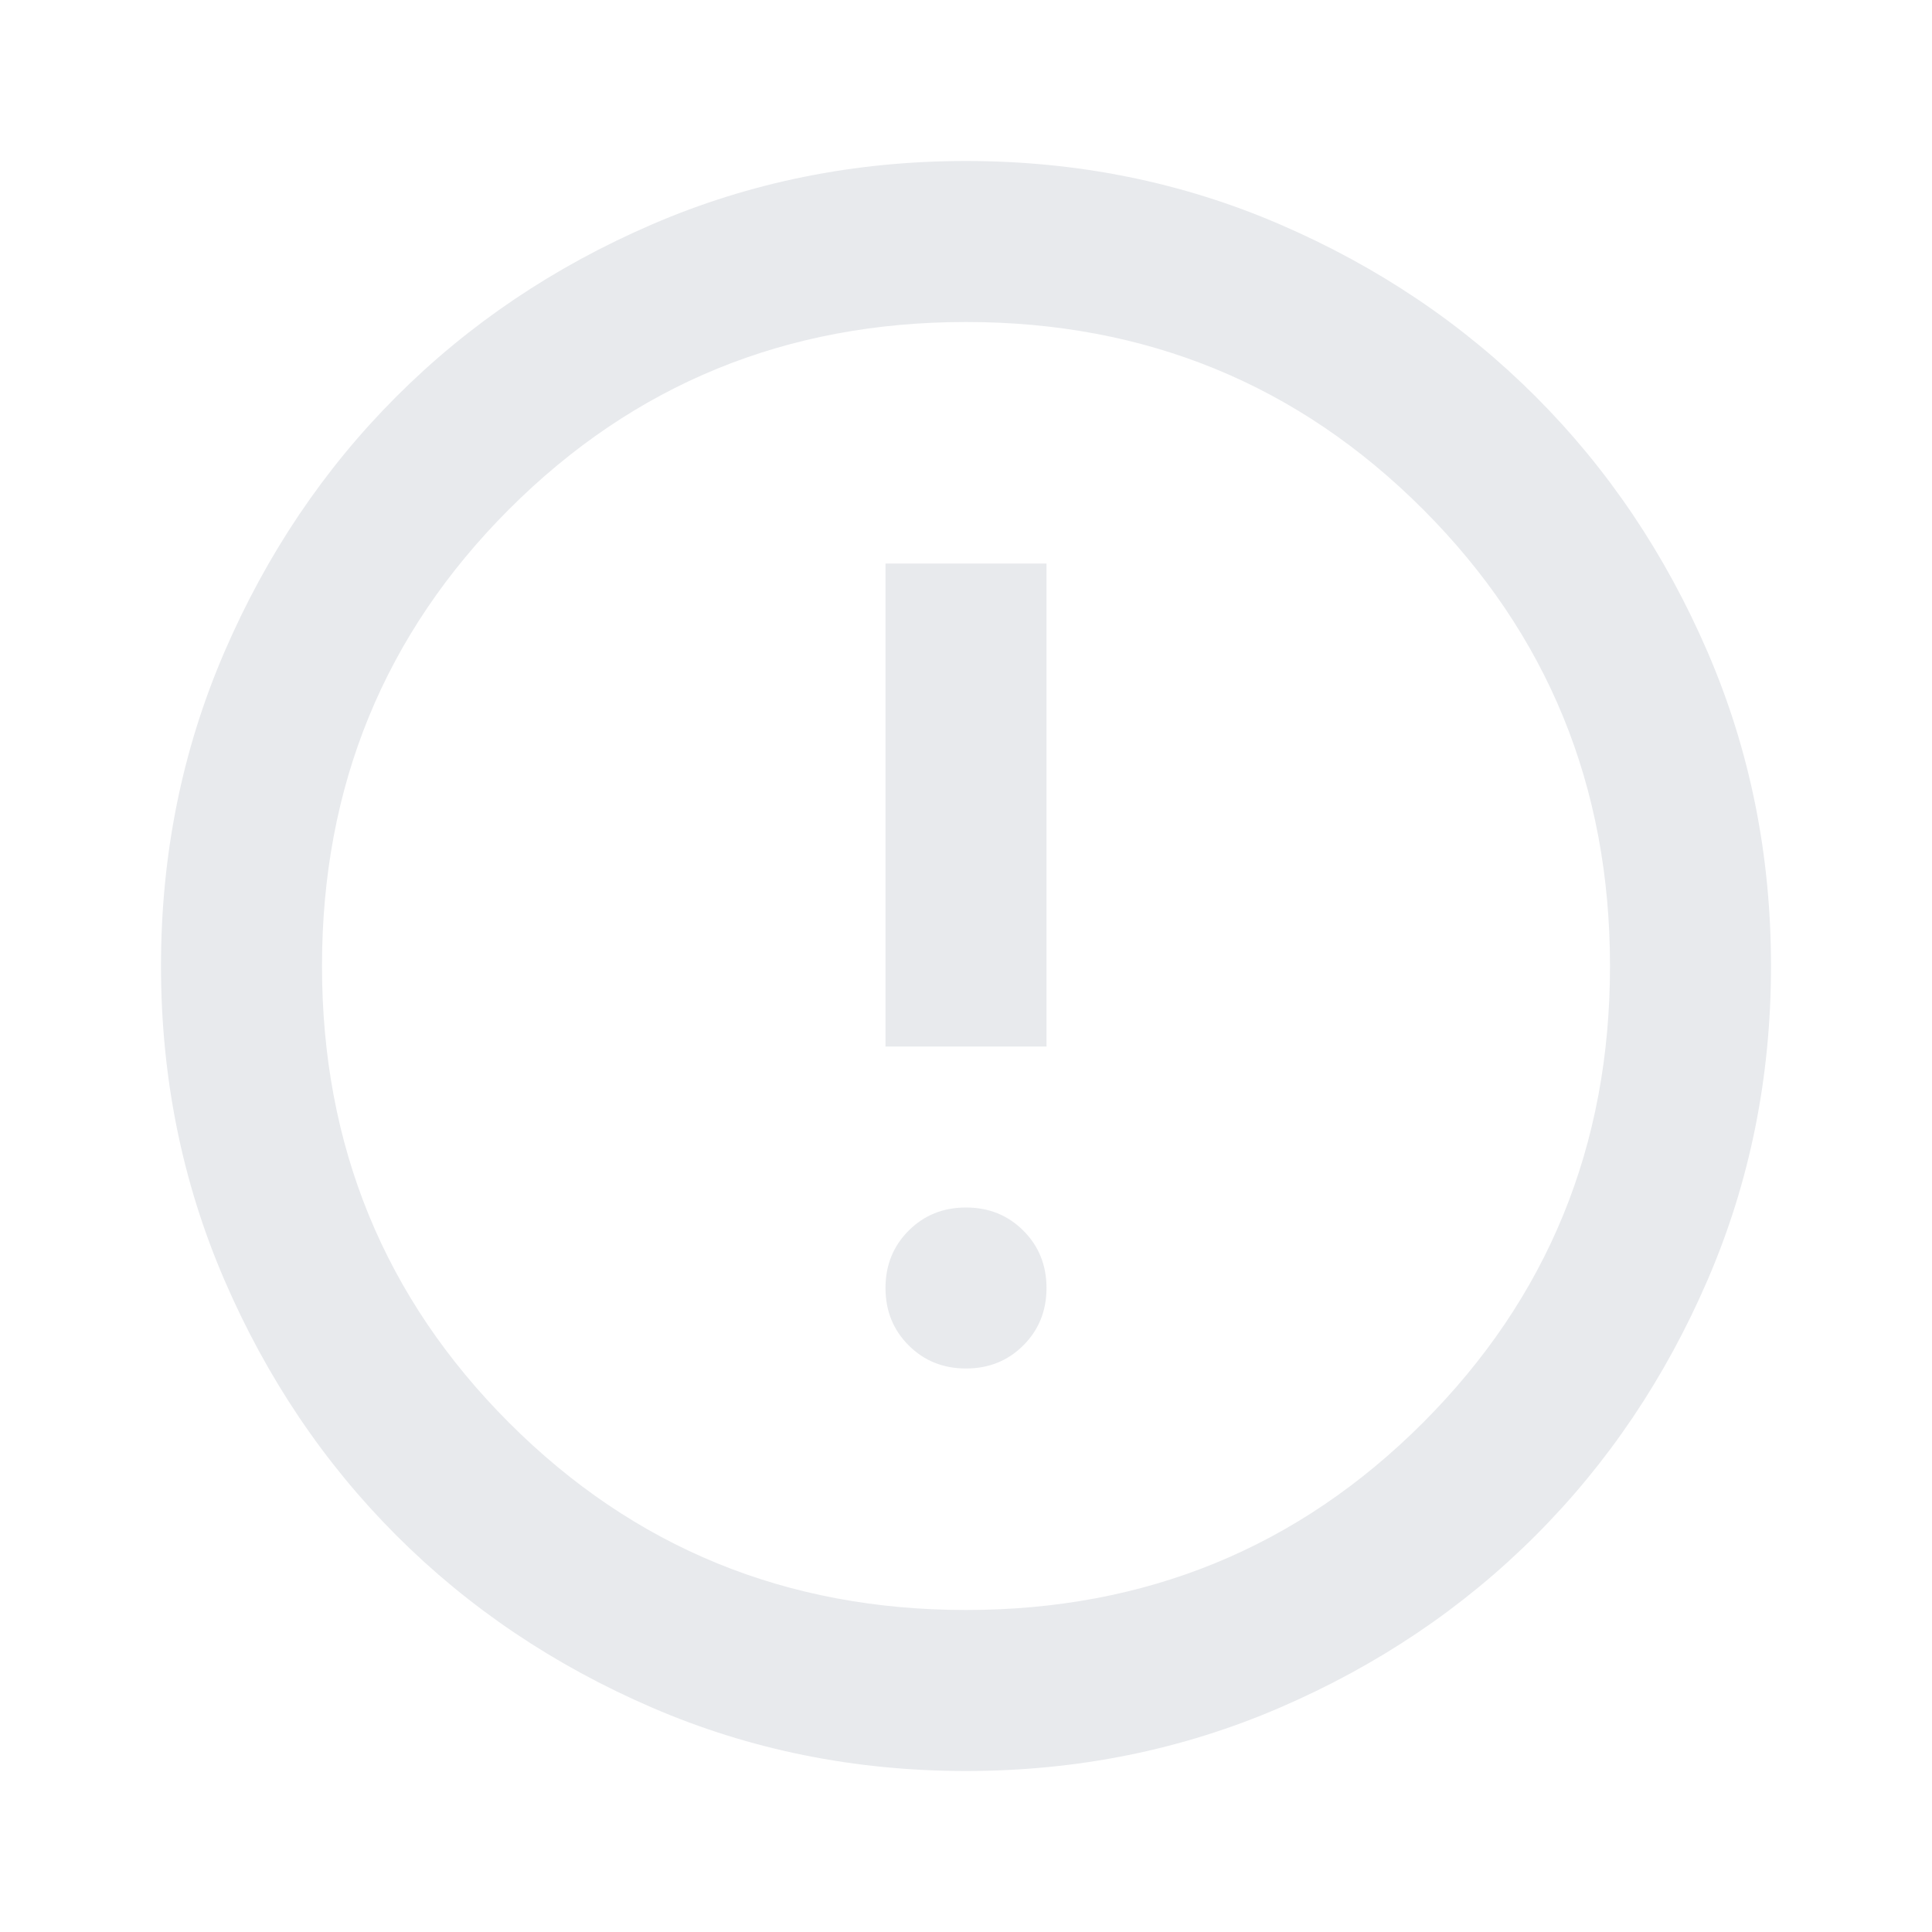
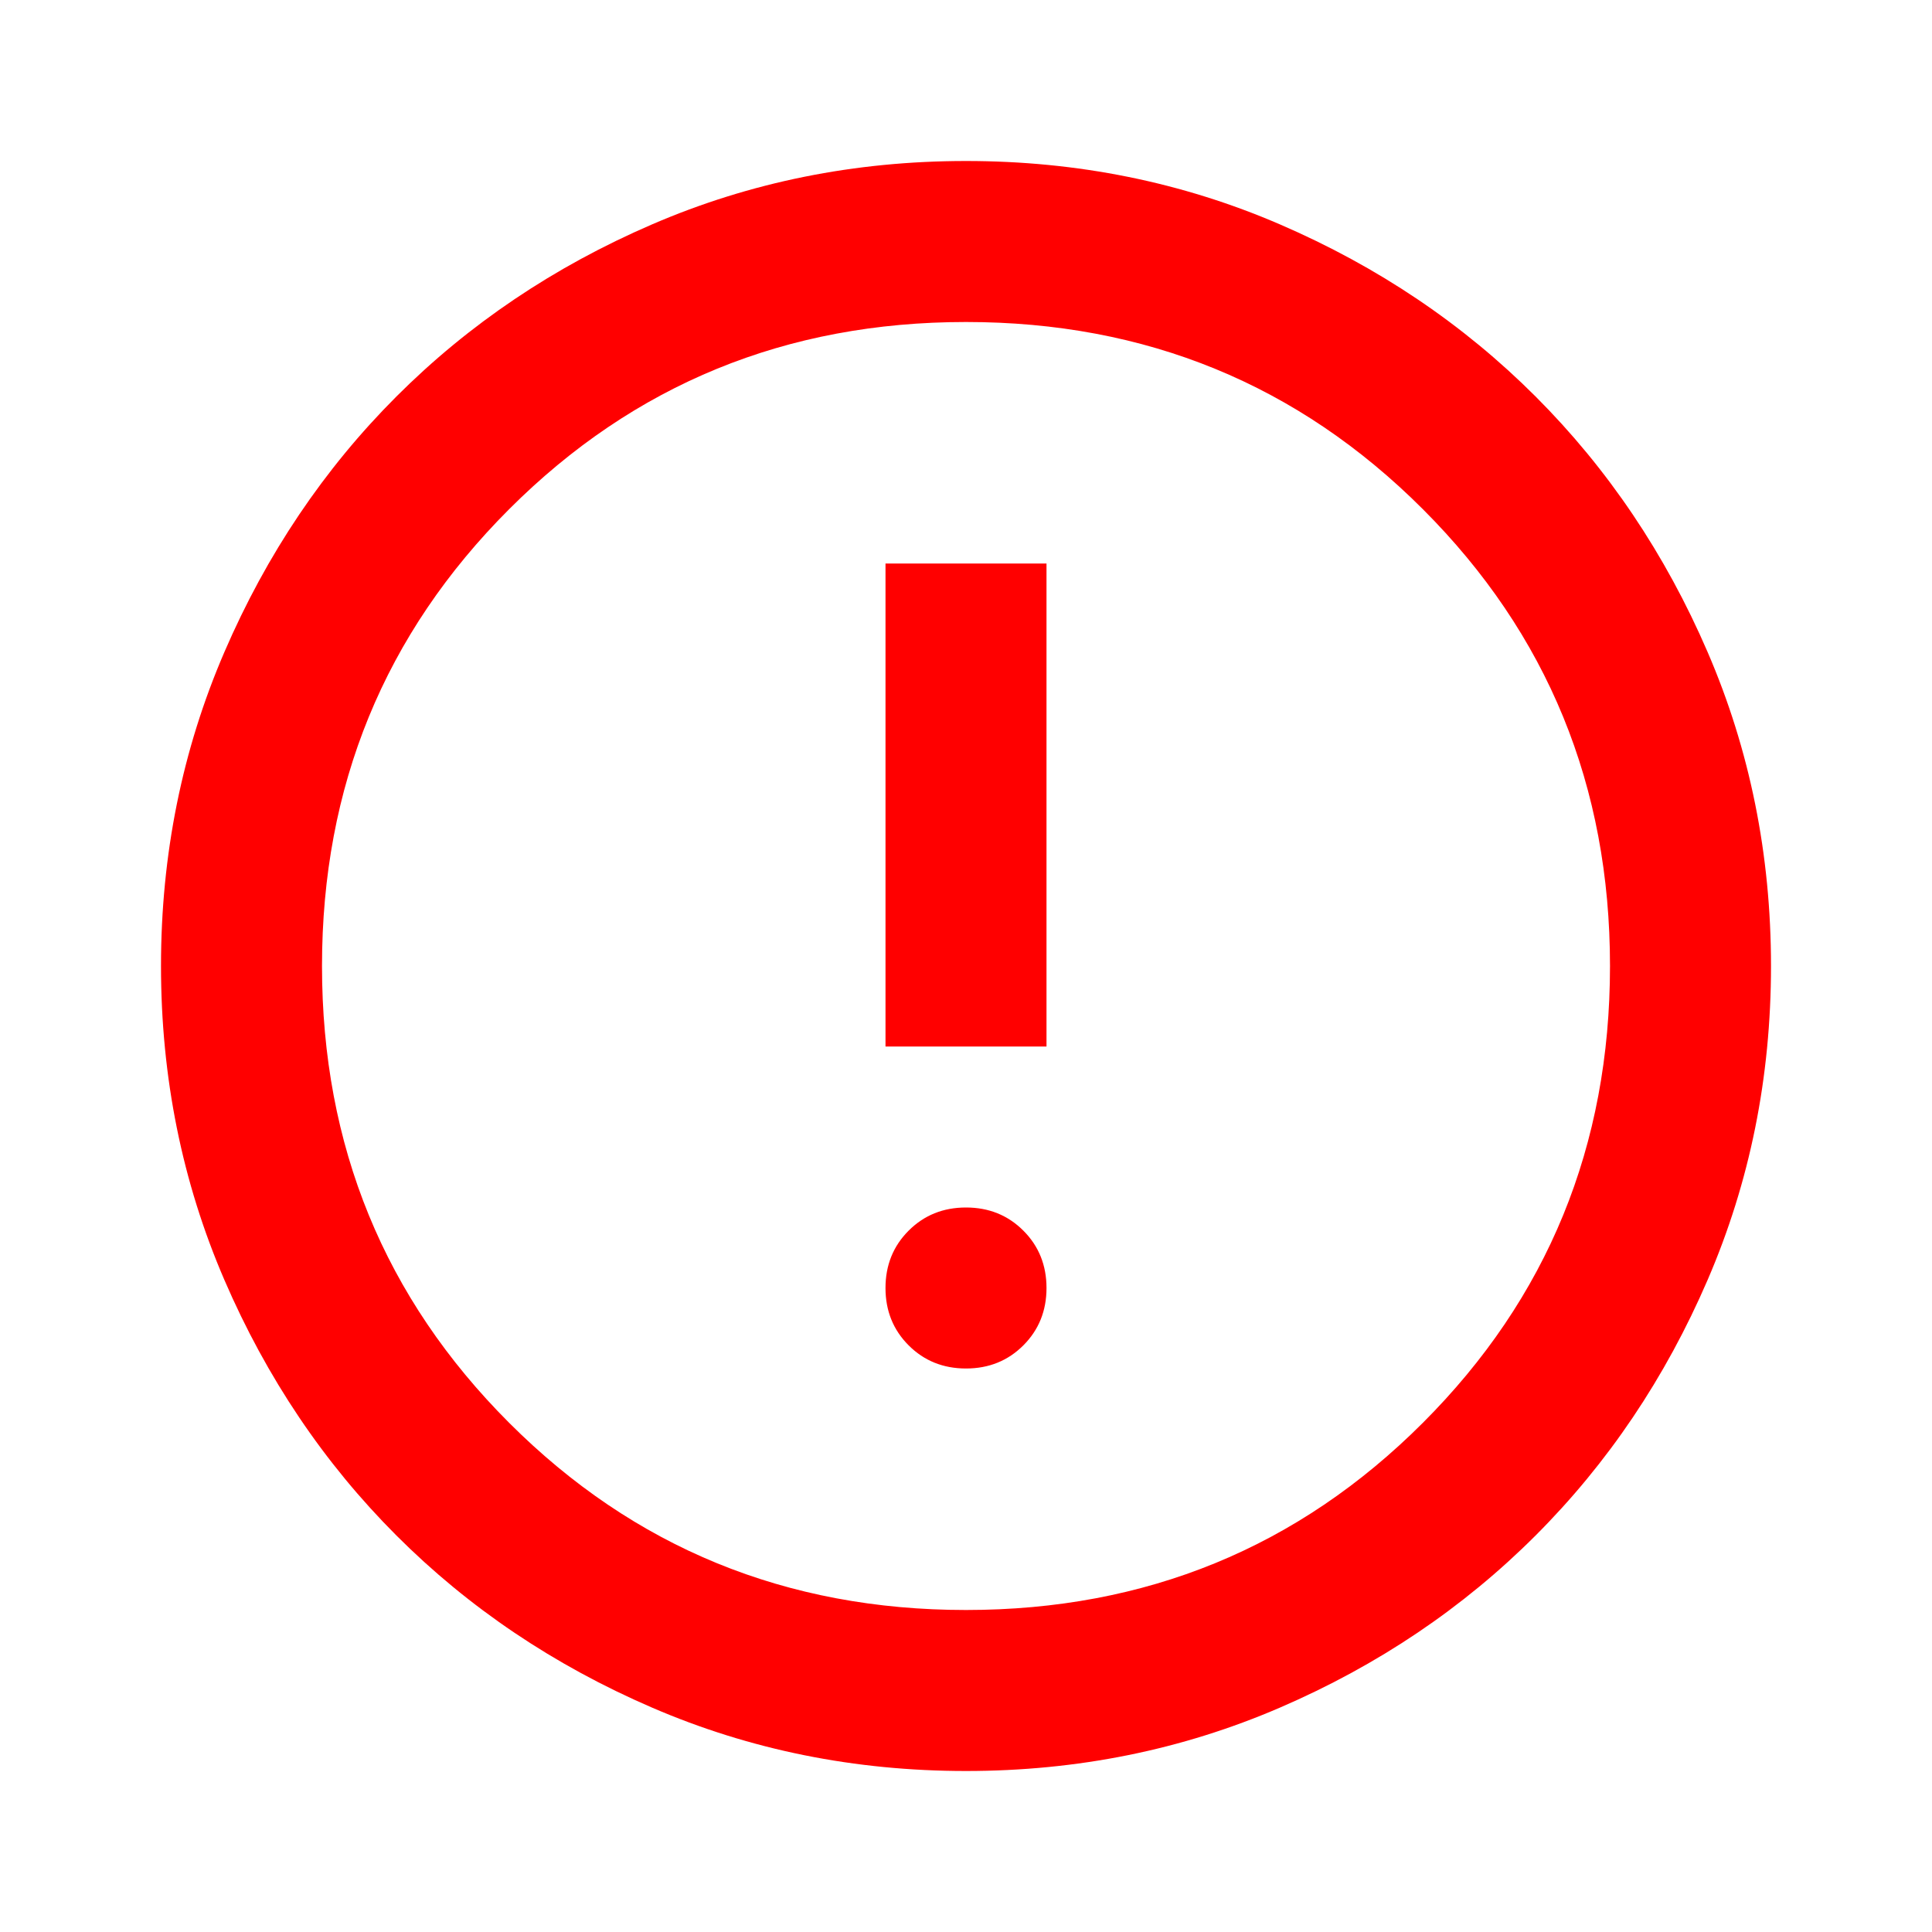
- <svg xmlns="http://www.w3.org/2000/svg" height="24px" viewBox="0 -960 960 960" width="24px" fill="#e8eaed">
+ <svg xmlns="http://www.w3.org/2000/svg" height="24px" viewBox="0 -960 960 960" width="24px" fill="red">
  <path d="M480-280q17 0 28.5-11.5T520-320q0-17-11.5-28.5T480-360q-17 0-28.5 11.5T440-320q0 17 11.5 28.5T480-280Zm-40-160h80v-240h-80v240Zm40 360q-83 0-156-31.5T197-197q-54-54-85.5-127T80-480q0-83 31.5-156T197-763q54-54 127-85.5T480-880q83 0 156 31.5T763-763q54 54 85.5 127T880-480q0 83-31.5 156T763-197q-54 54-127 85.5T480-80Zm0-80q134 0 227-93t93-227q0-134-93-227t-227-93q-134 0-227 93t-93 227q0 134 93 227t227 93Zm0-320Z" />
</svg>
